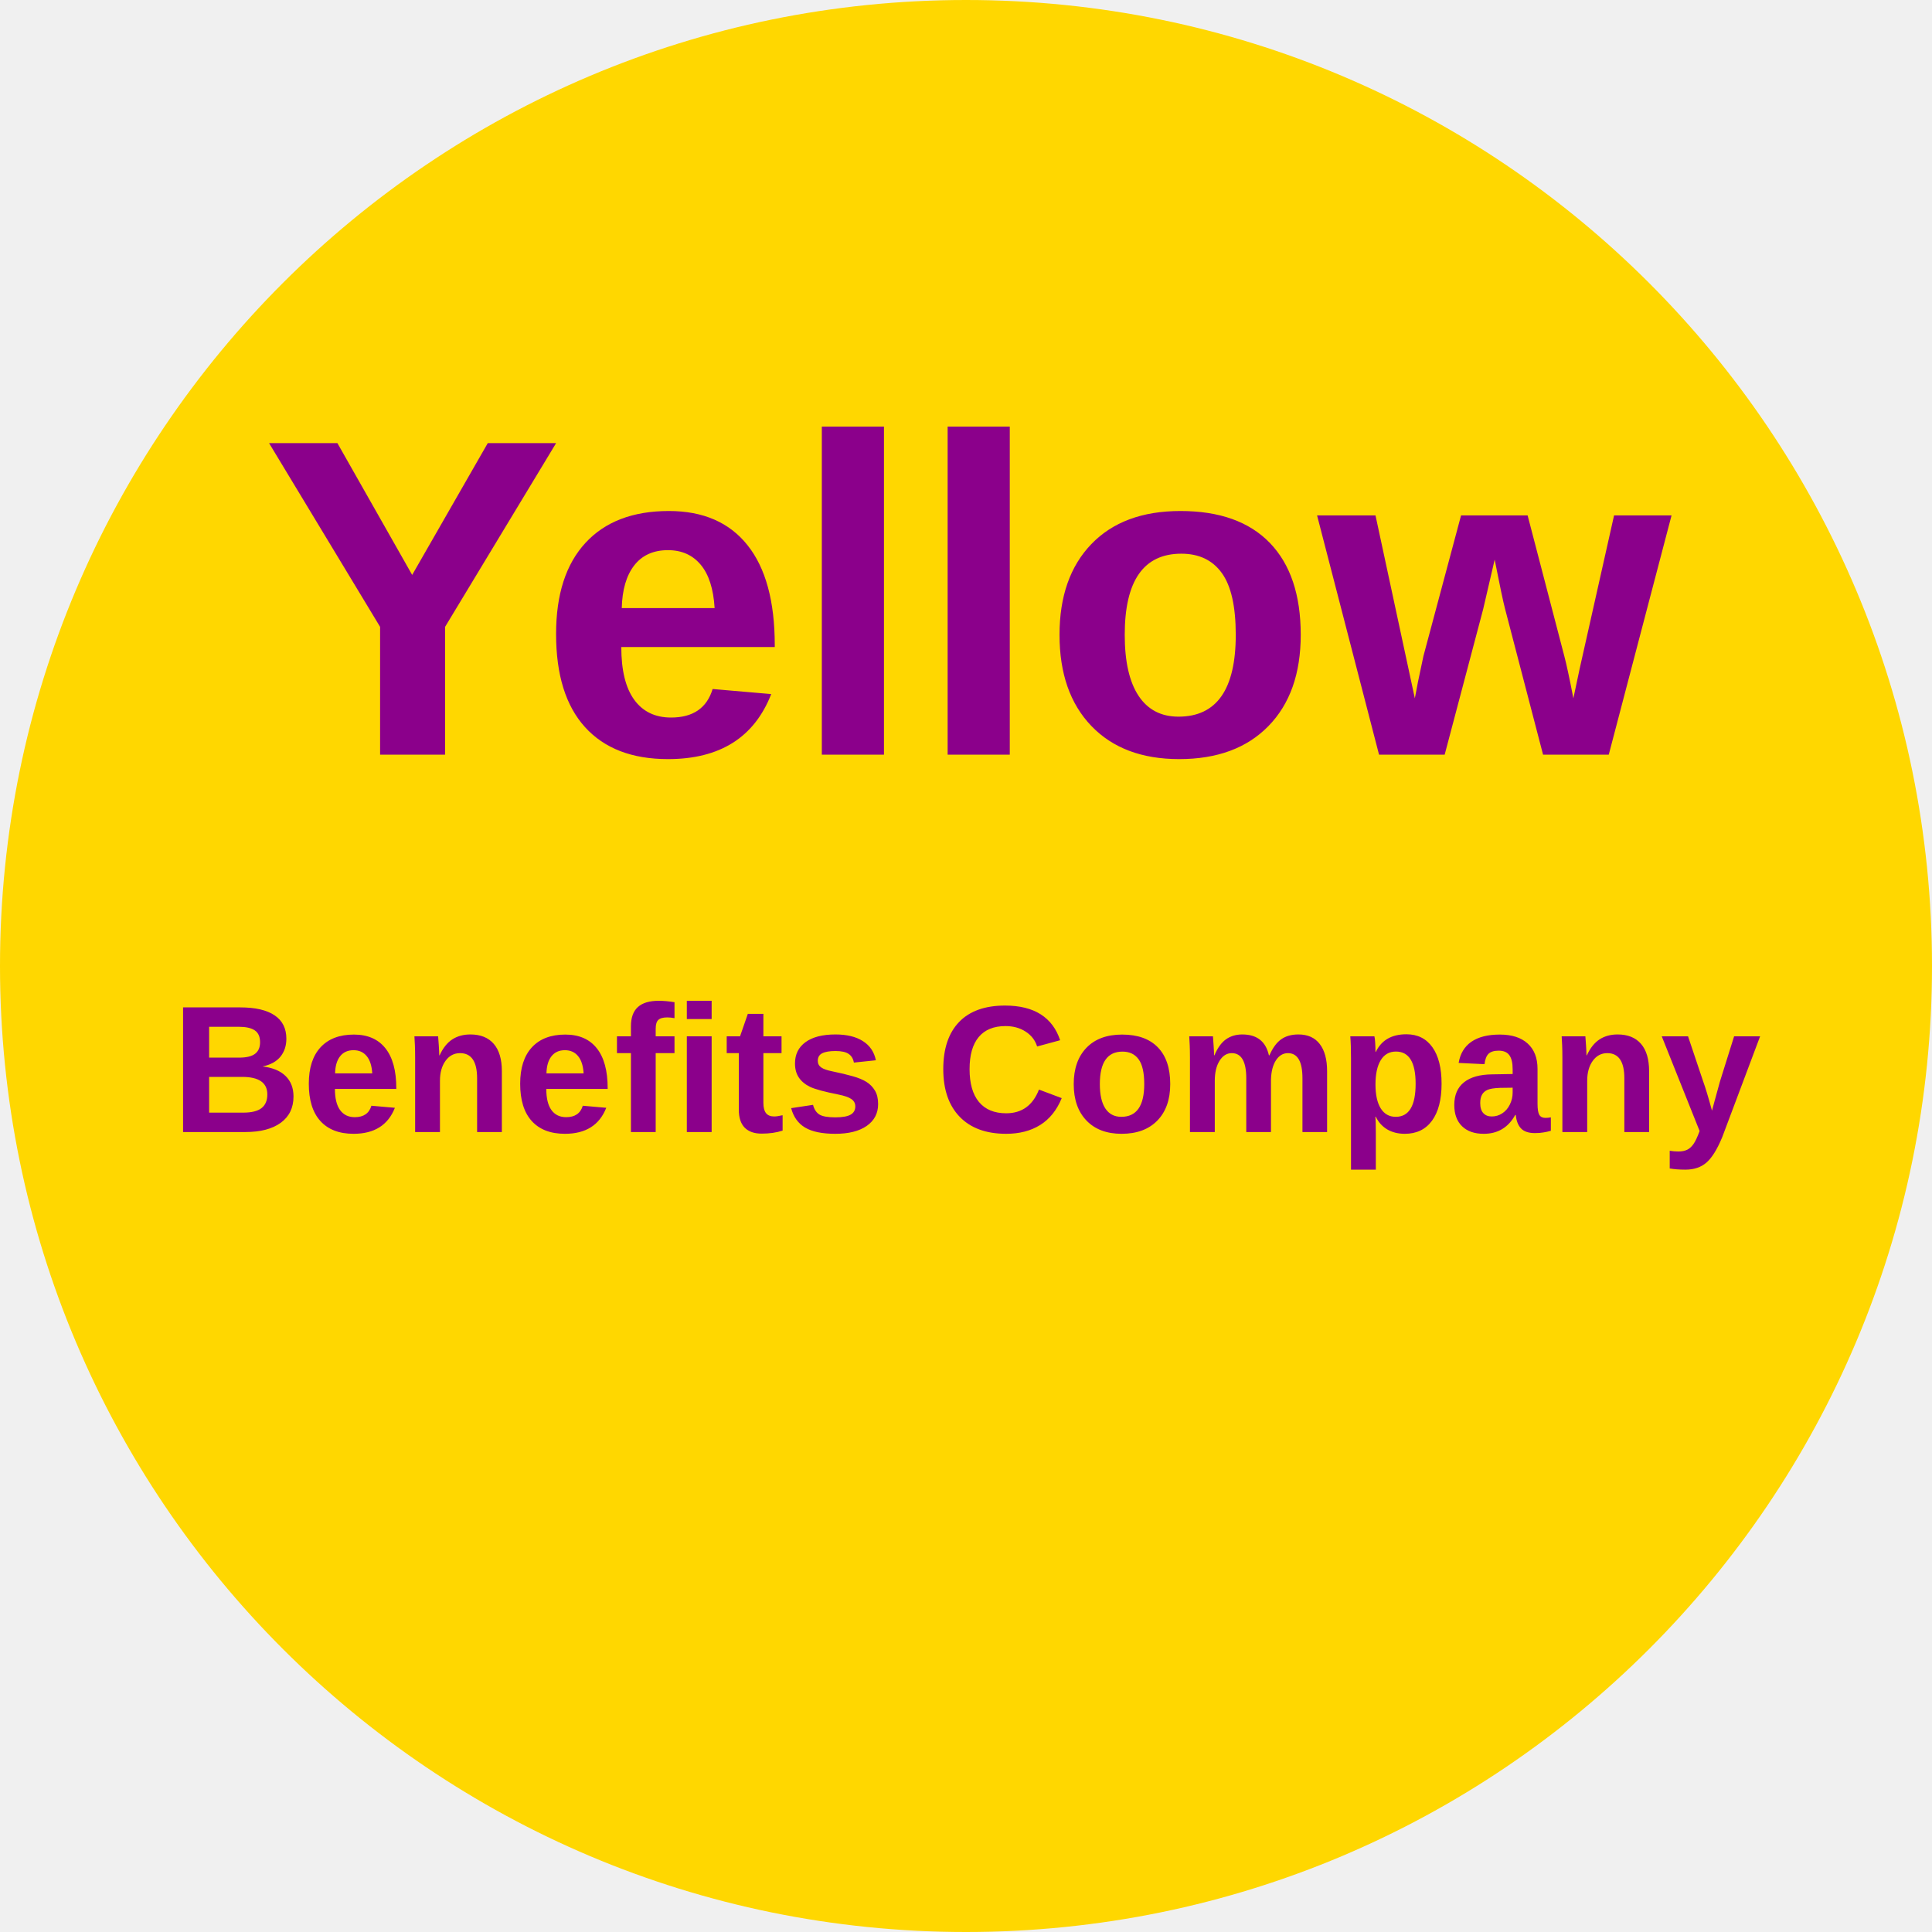
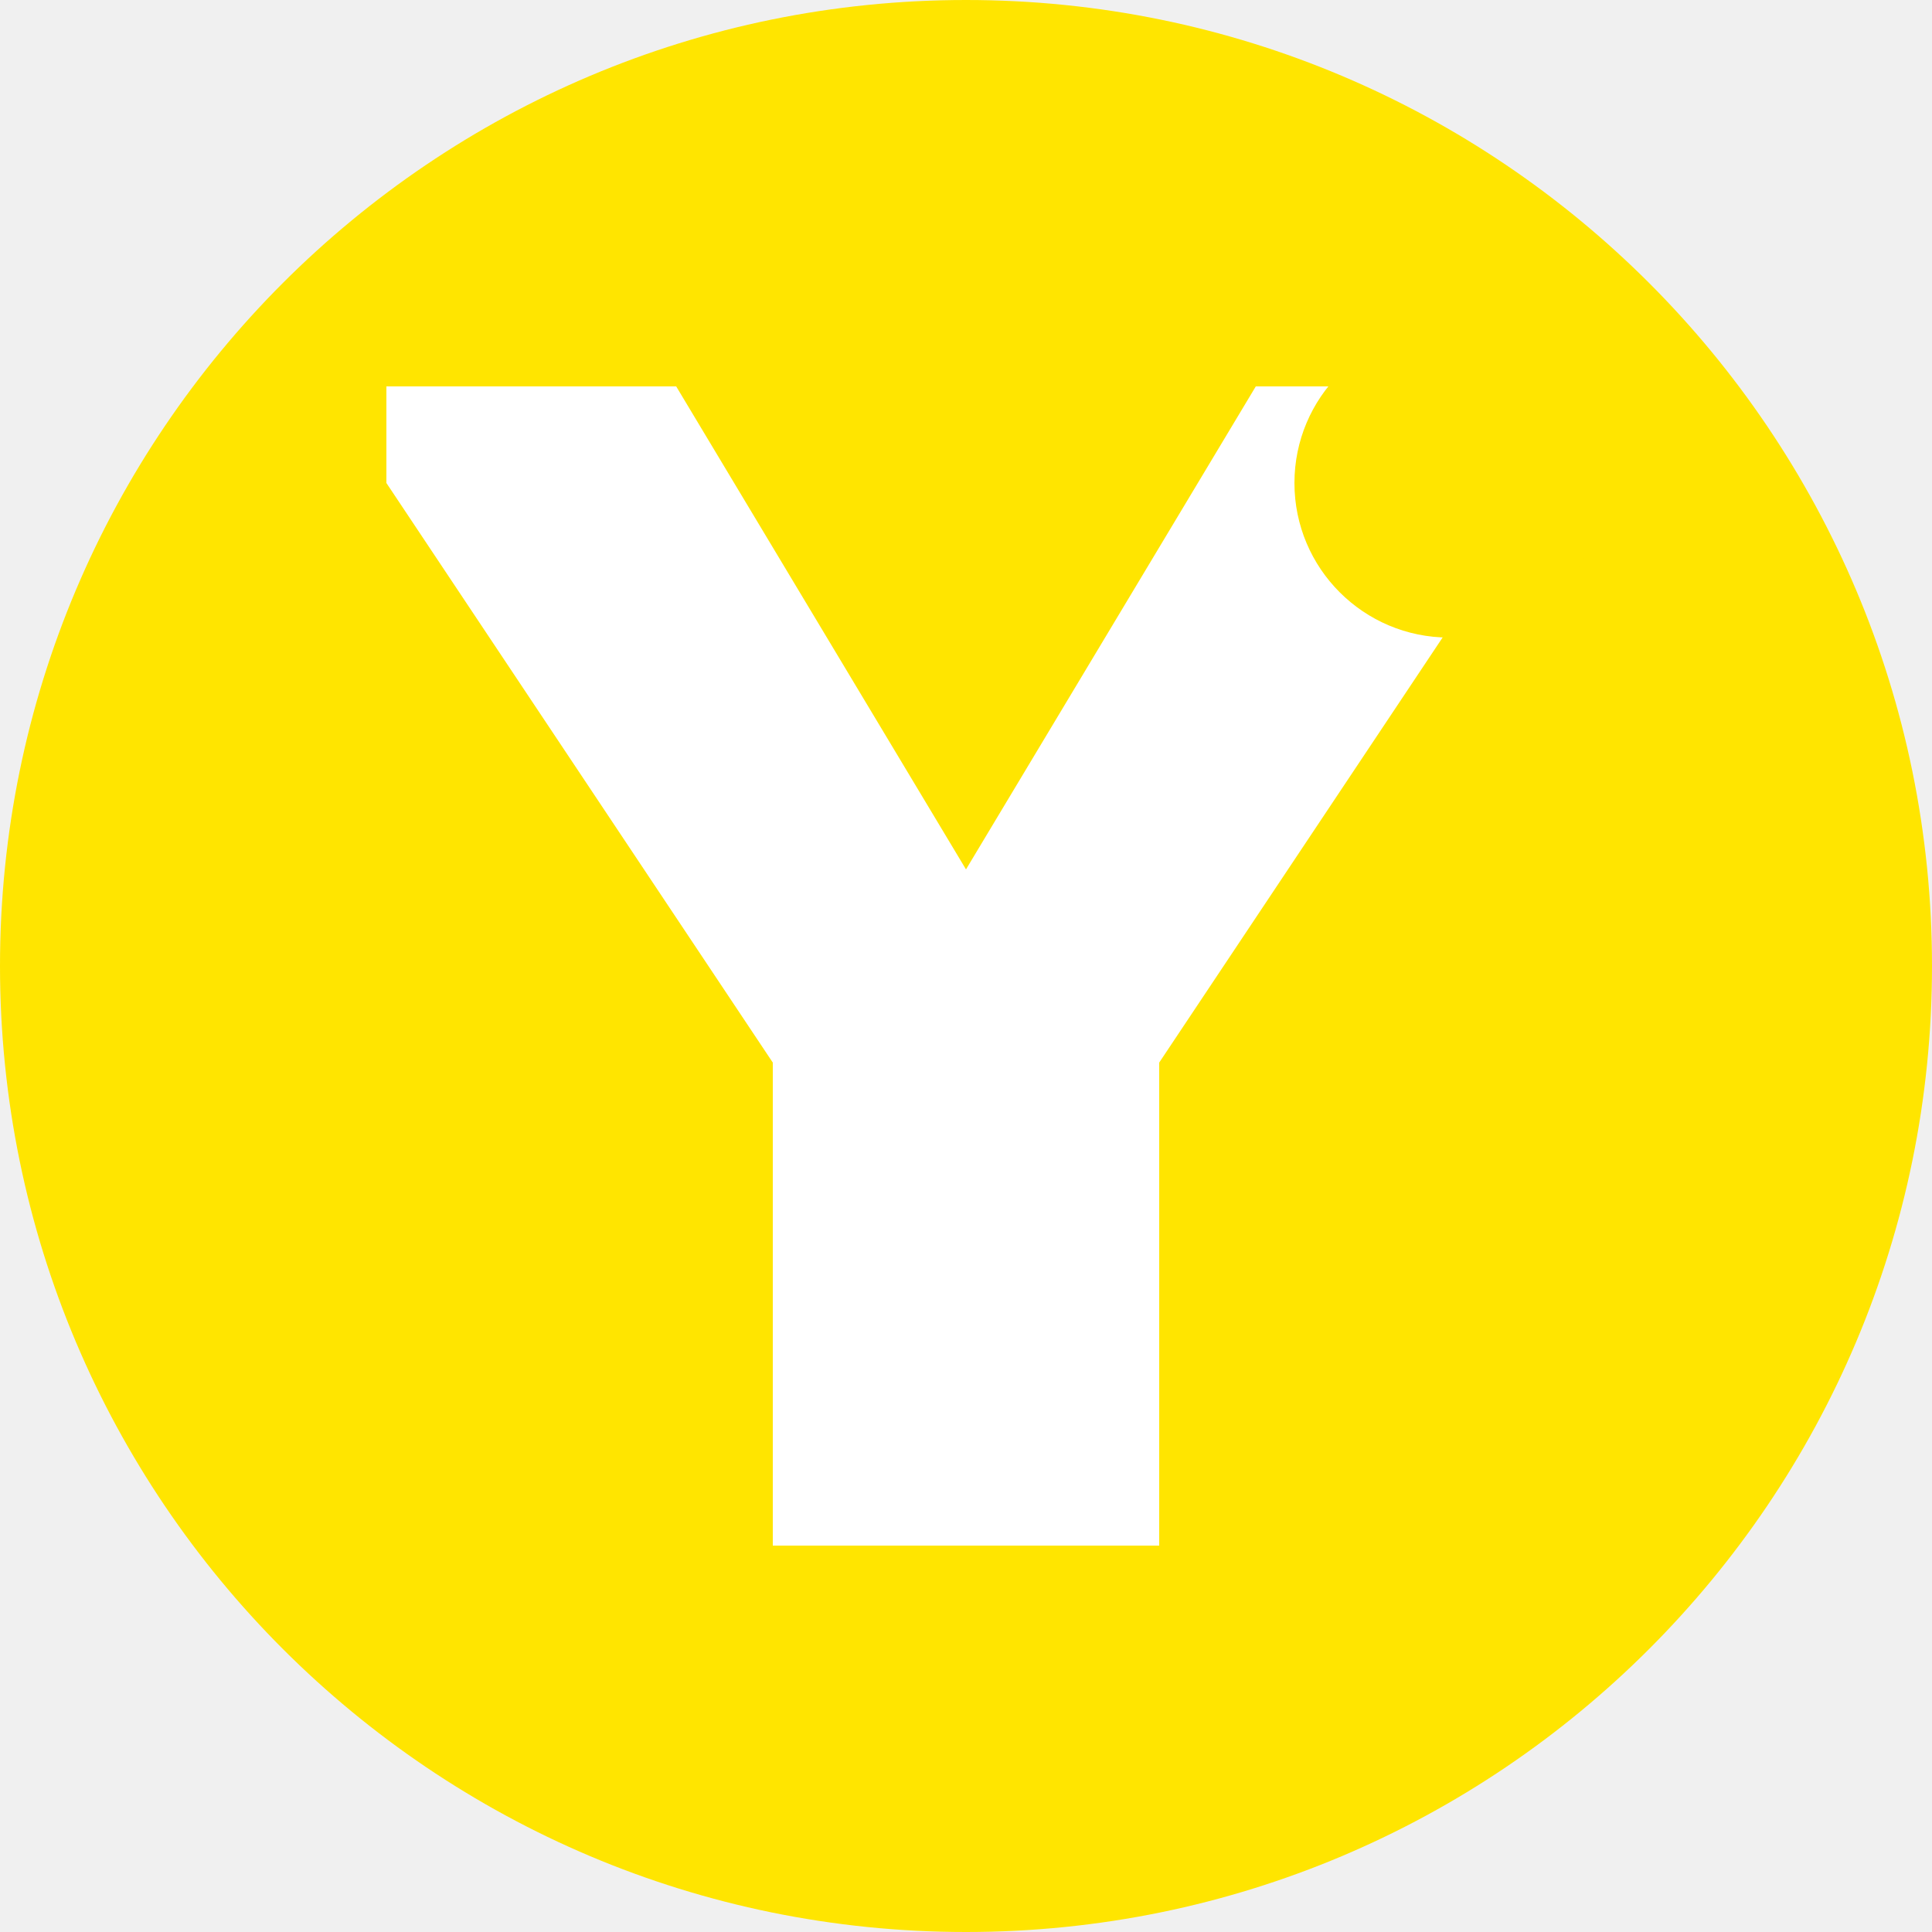
- <svg xmlns="http://www.w3.org/2000/svg" viewBox="0 0 512 512" width="512" height="512">
-   <circle cx="256" cy="256" r="256" fill="#FFD700" />
-   <text x="256" y="200" font-family="Arial, sans-serif" font-size="120" font-weight="bold" text-anchor="middle" fill="#8B008B">Yellow</text>
-   <text x="256" y="300" font-family="Arial, sans-serif" font-size="48" font-weight="bold" text-anchor="middle" fill="#8B008B">Benefits Company</text>
+ <svg xmlns="http://www.w3.org/2000/svg" viewBox="0 0 100 100" width="100" height="100">
+   <circle cx="50" cy="50" r="50" fill="#FFE500" />
+   <path d="M20 20 L35 20 L50 45 L65 20 L80 20 L80 25 L60 55 L60 80 L40 80 L40 55 L20 25 Z" fill="#FFFFFF" stroke="none" />
+   <circle cx="75" cy="25" r="8" fill="#FFE500" />
</svg>
